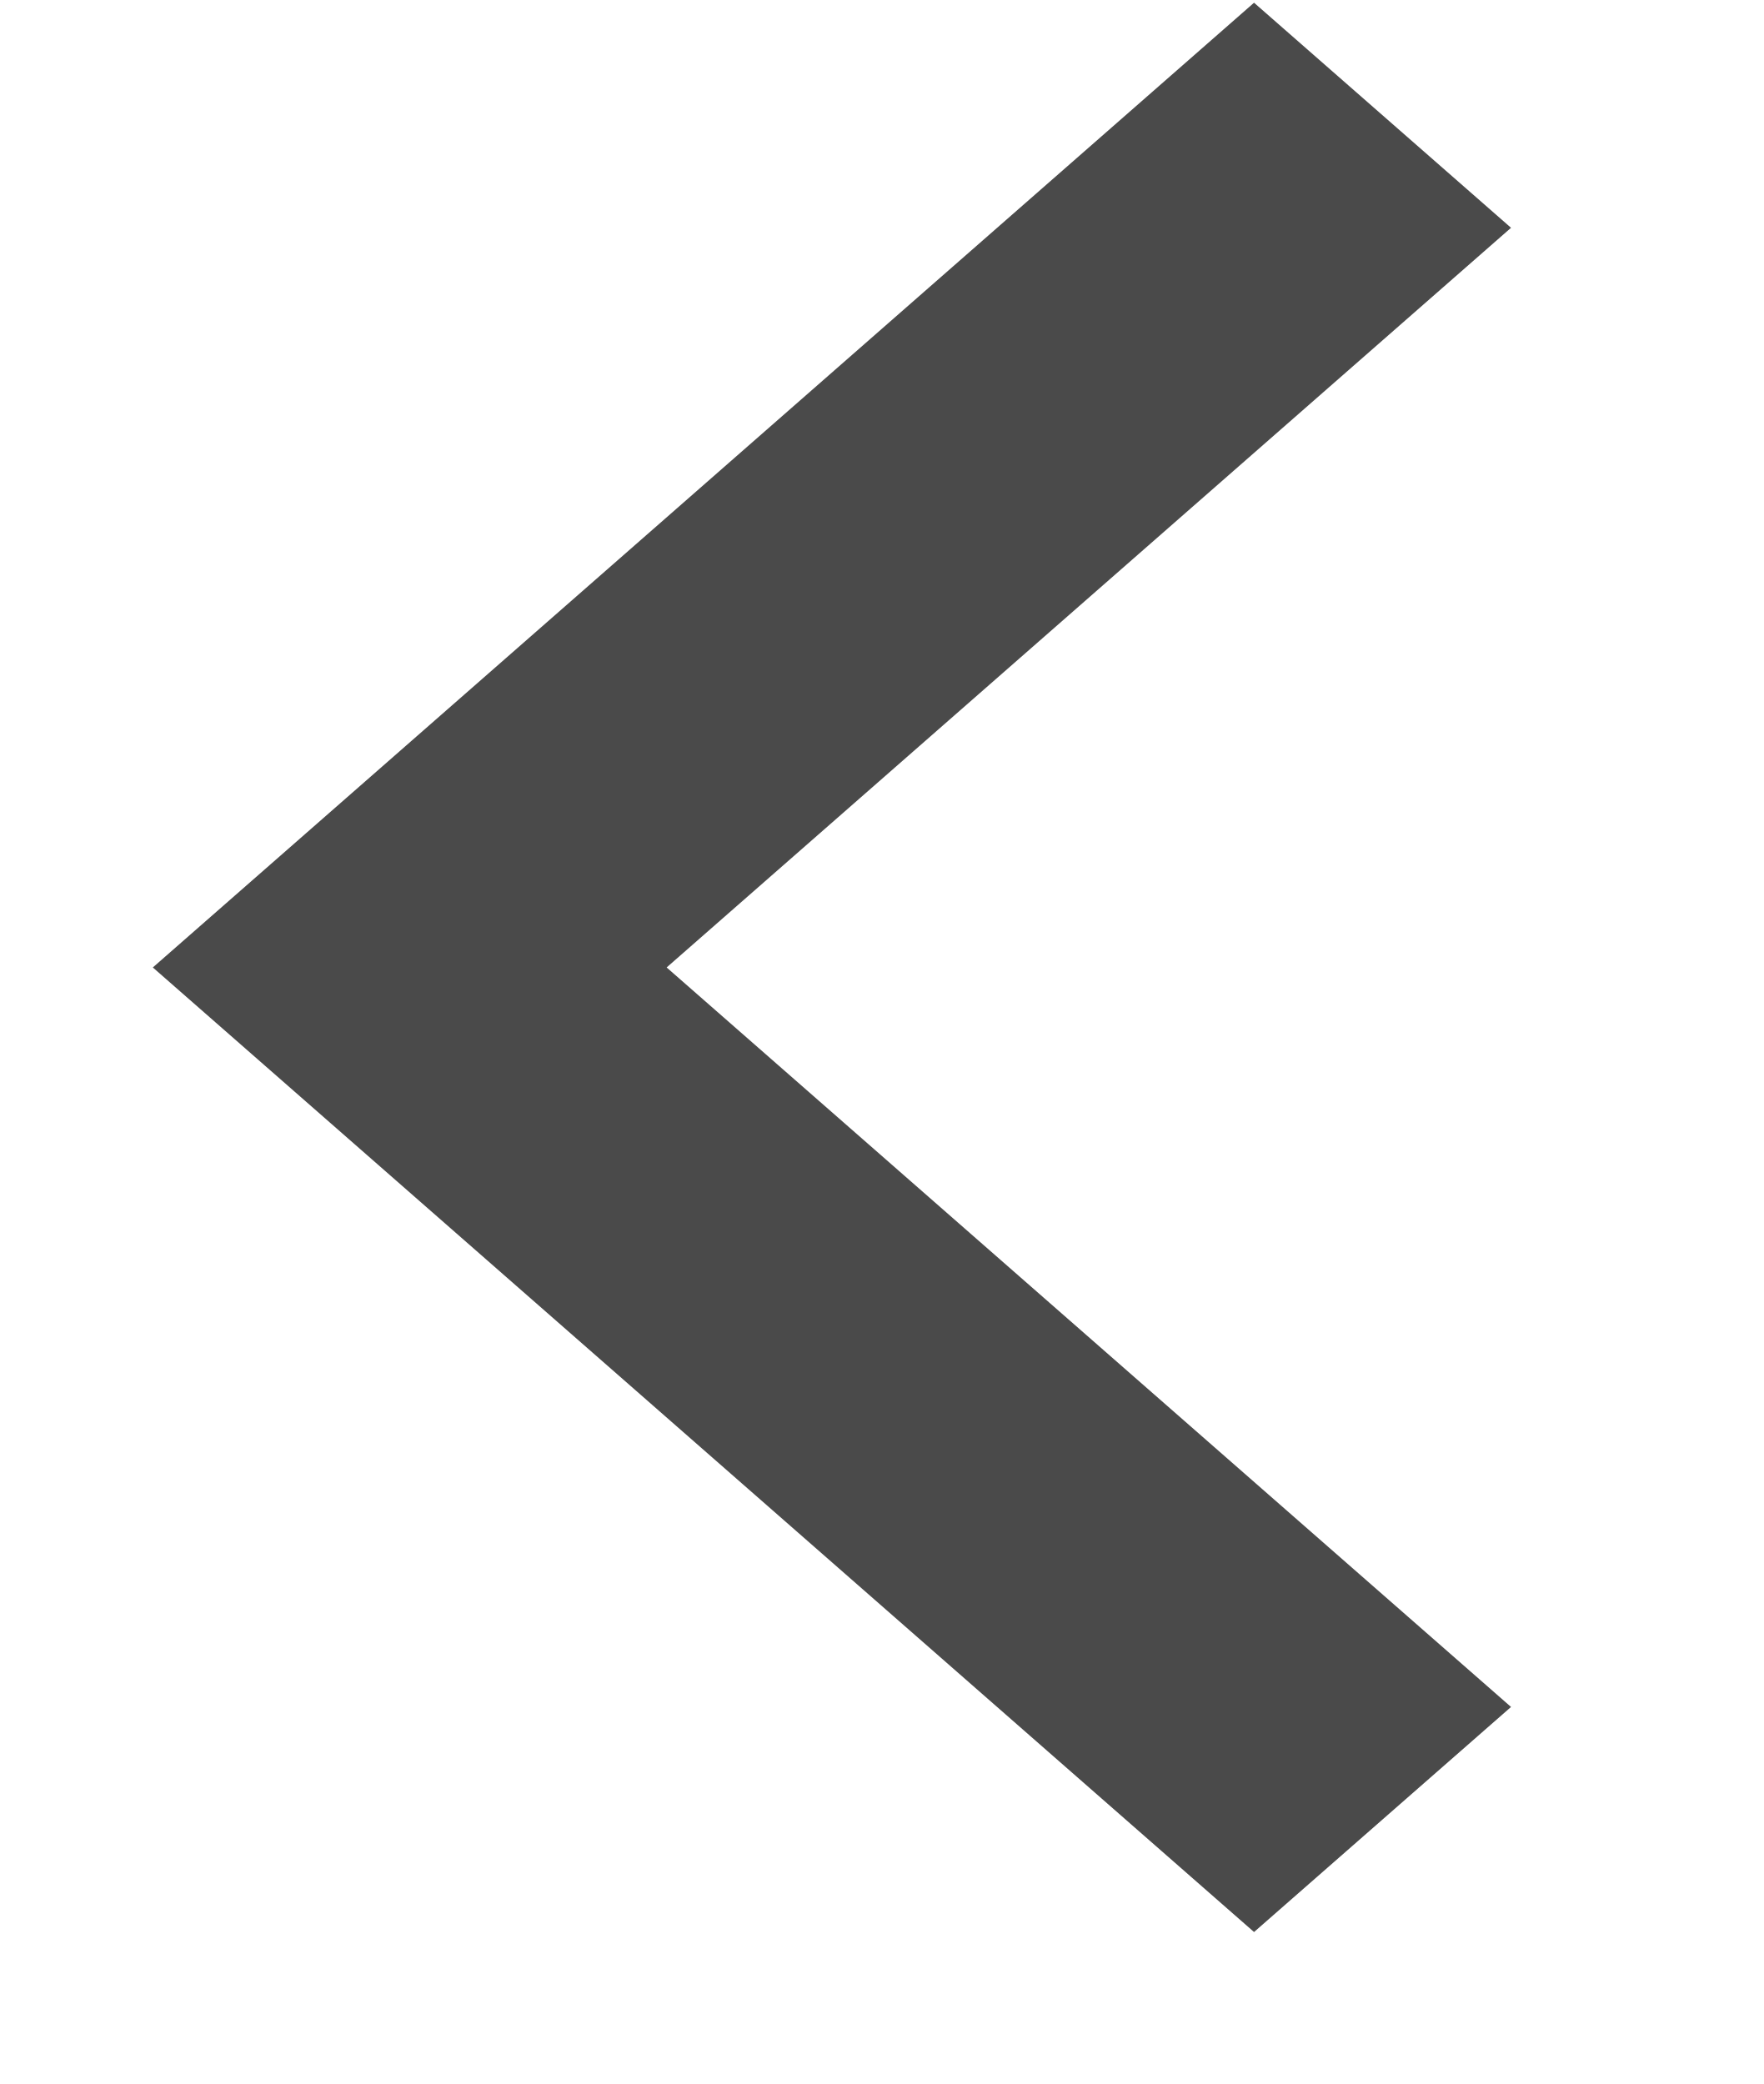
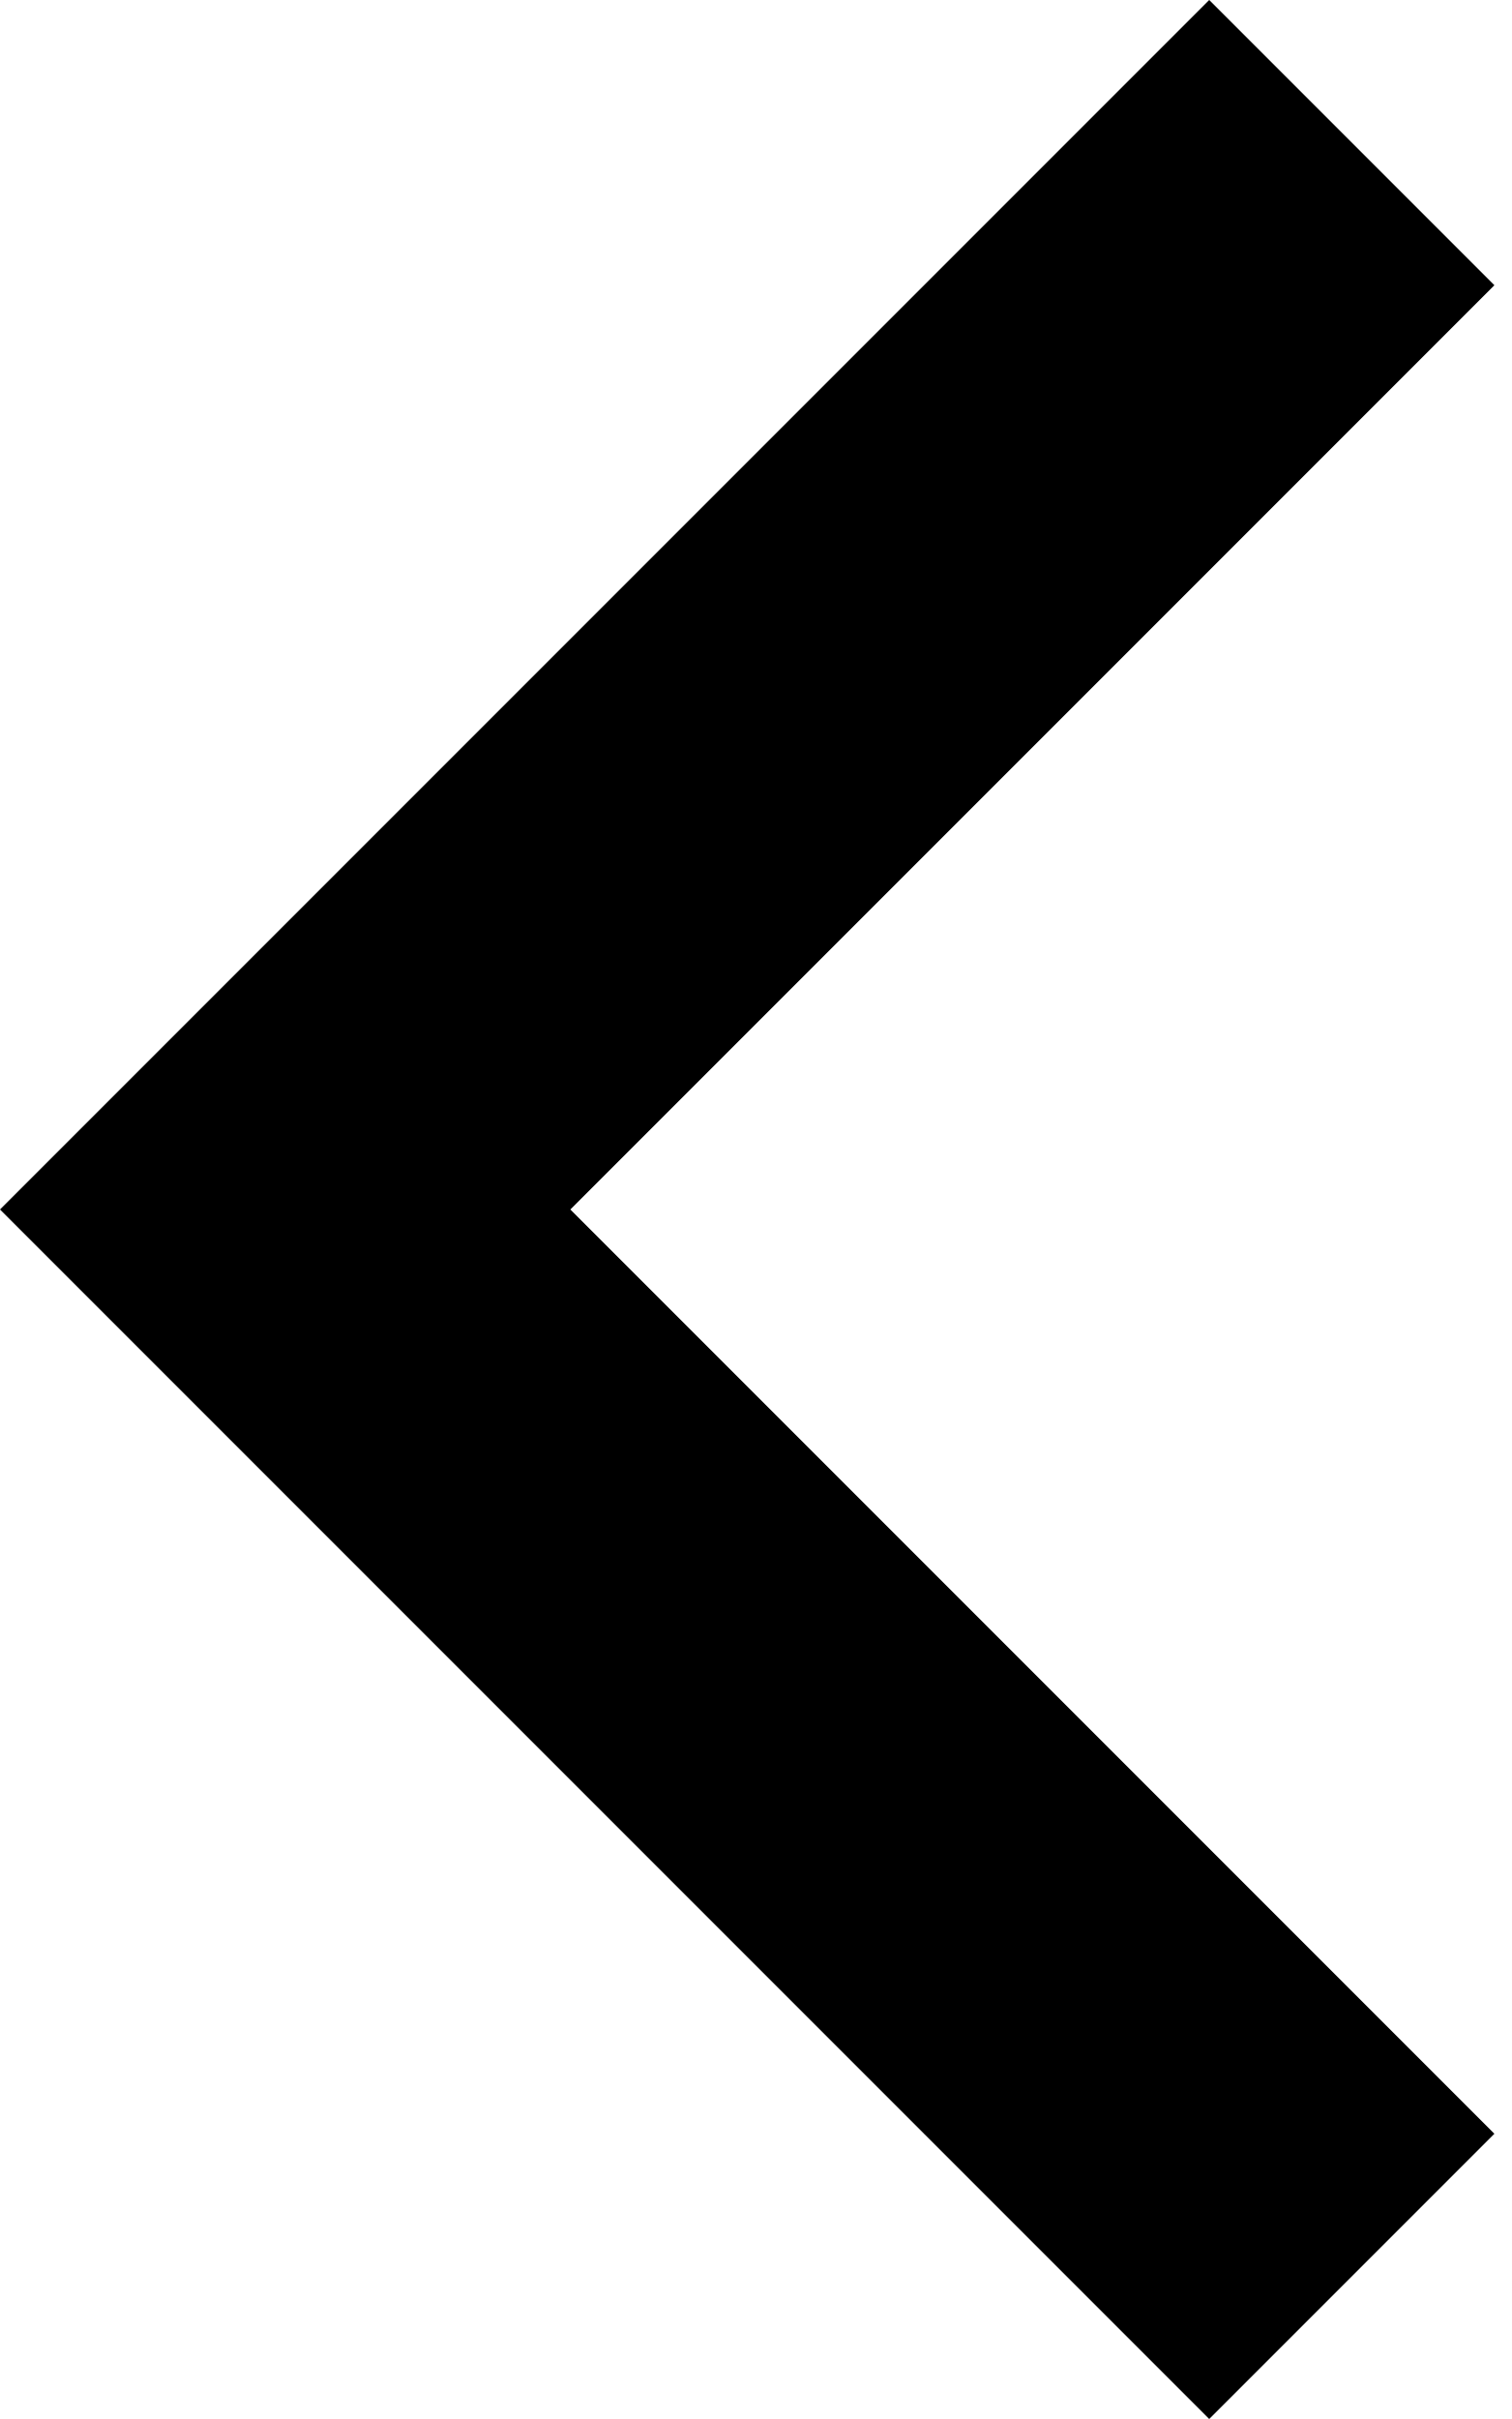
- <svg xmlns="http://www.w3.org/2000/svg" width="11px" height="13px" viewBox="0 0 11 13" version="1.1">
+ <svg xmlns="http://www.w3.org/2000/svg" width="15px" height="24px" viewBox="0 0 15 24" version="1.1">
  <defs />
  <g id="Page-1" stroke="none" stroke-width="1" fill="none" fill-rule="evenodd">
-     <g id="chevron-right" transform="translate(5.5, 6.5) scale(-1, 1) translate(-5.5, -6.5) " fill="#4A4A4A">
-       <g id="IPO">
-         <g id="Homepage-standpunt-1">
-           <g id="Group-Copy-11">
-             <g id="chevron-right" transform="translate(0.727743, 0)">
-               <polygon id="Shape" points="0.847 1.421 2.45 0.017 9.319 6.035 2.45 12.052 0.847 10.648 6.114 6.035" />
-             </g>
-           </g>
-         </g>
-       </g>
-     </g>
+     <polygon id="Shape" fill="#000000" transform="translate(7.415, 12) scale(-1, 1) translate(-7.415, -12) " points="2.83 0 0 2.83 9.17 12 0 21.17 2.83 24 14.83 12" />
  </g>
</svg>
